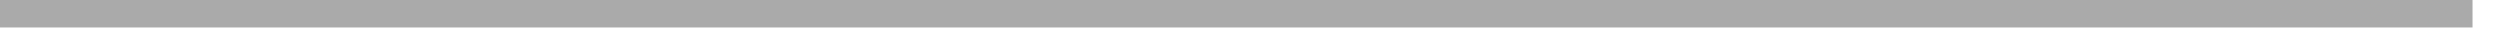
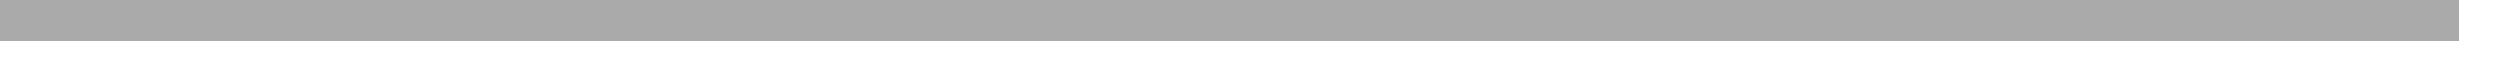
- <svg xmlns="http://www.w3.org/2000/svg" version="1.1" width="91px" height="2px">
-   <g transform="matrix(1 0 0 1 -84 -1081 )">
-     <path d="M 84 1081.5  L 174 1081.5  " stroke-width="1" stroke="#aaaaaa" fill="none" />
+ <svg xmlns="http://www.w3.org/2000/svg" version="1.1" width="61px" height="2px">
+   <g transform="matrix(1 0 0 1 -160 -1399 )">
+     <path d="M 160 1399.5  L 220 1399.5  " stroke-width="1" stroke="#aaaaaa" fill="none" />
  </g>
</svg>
